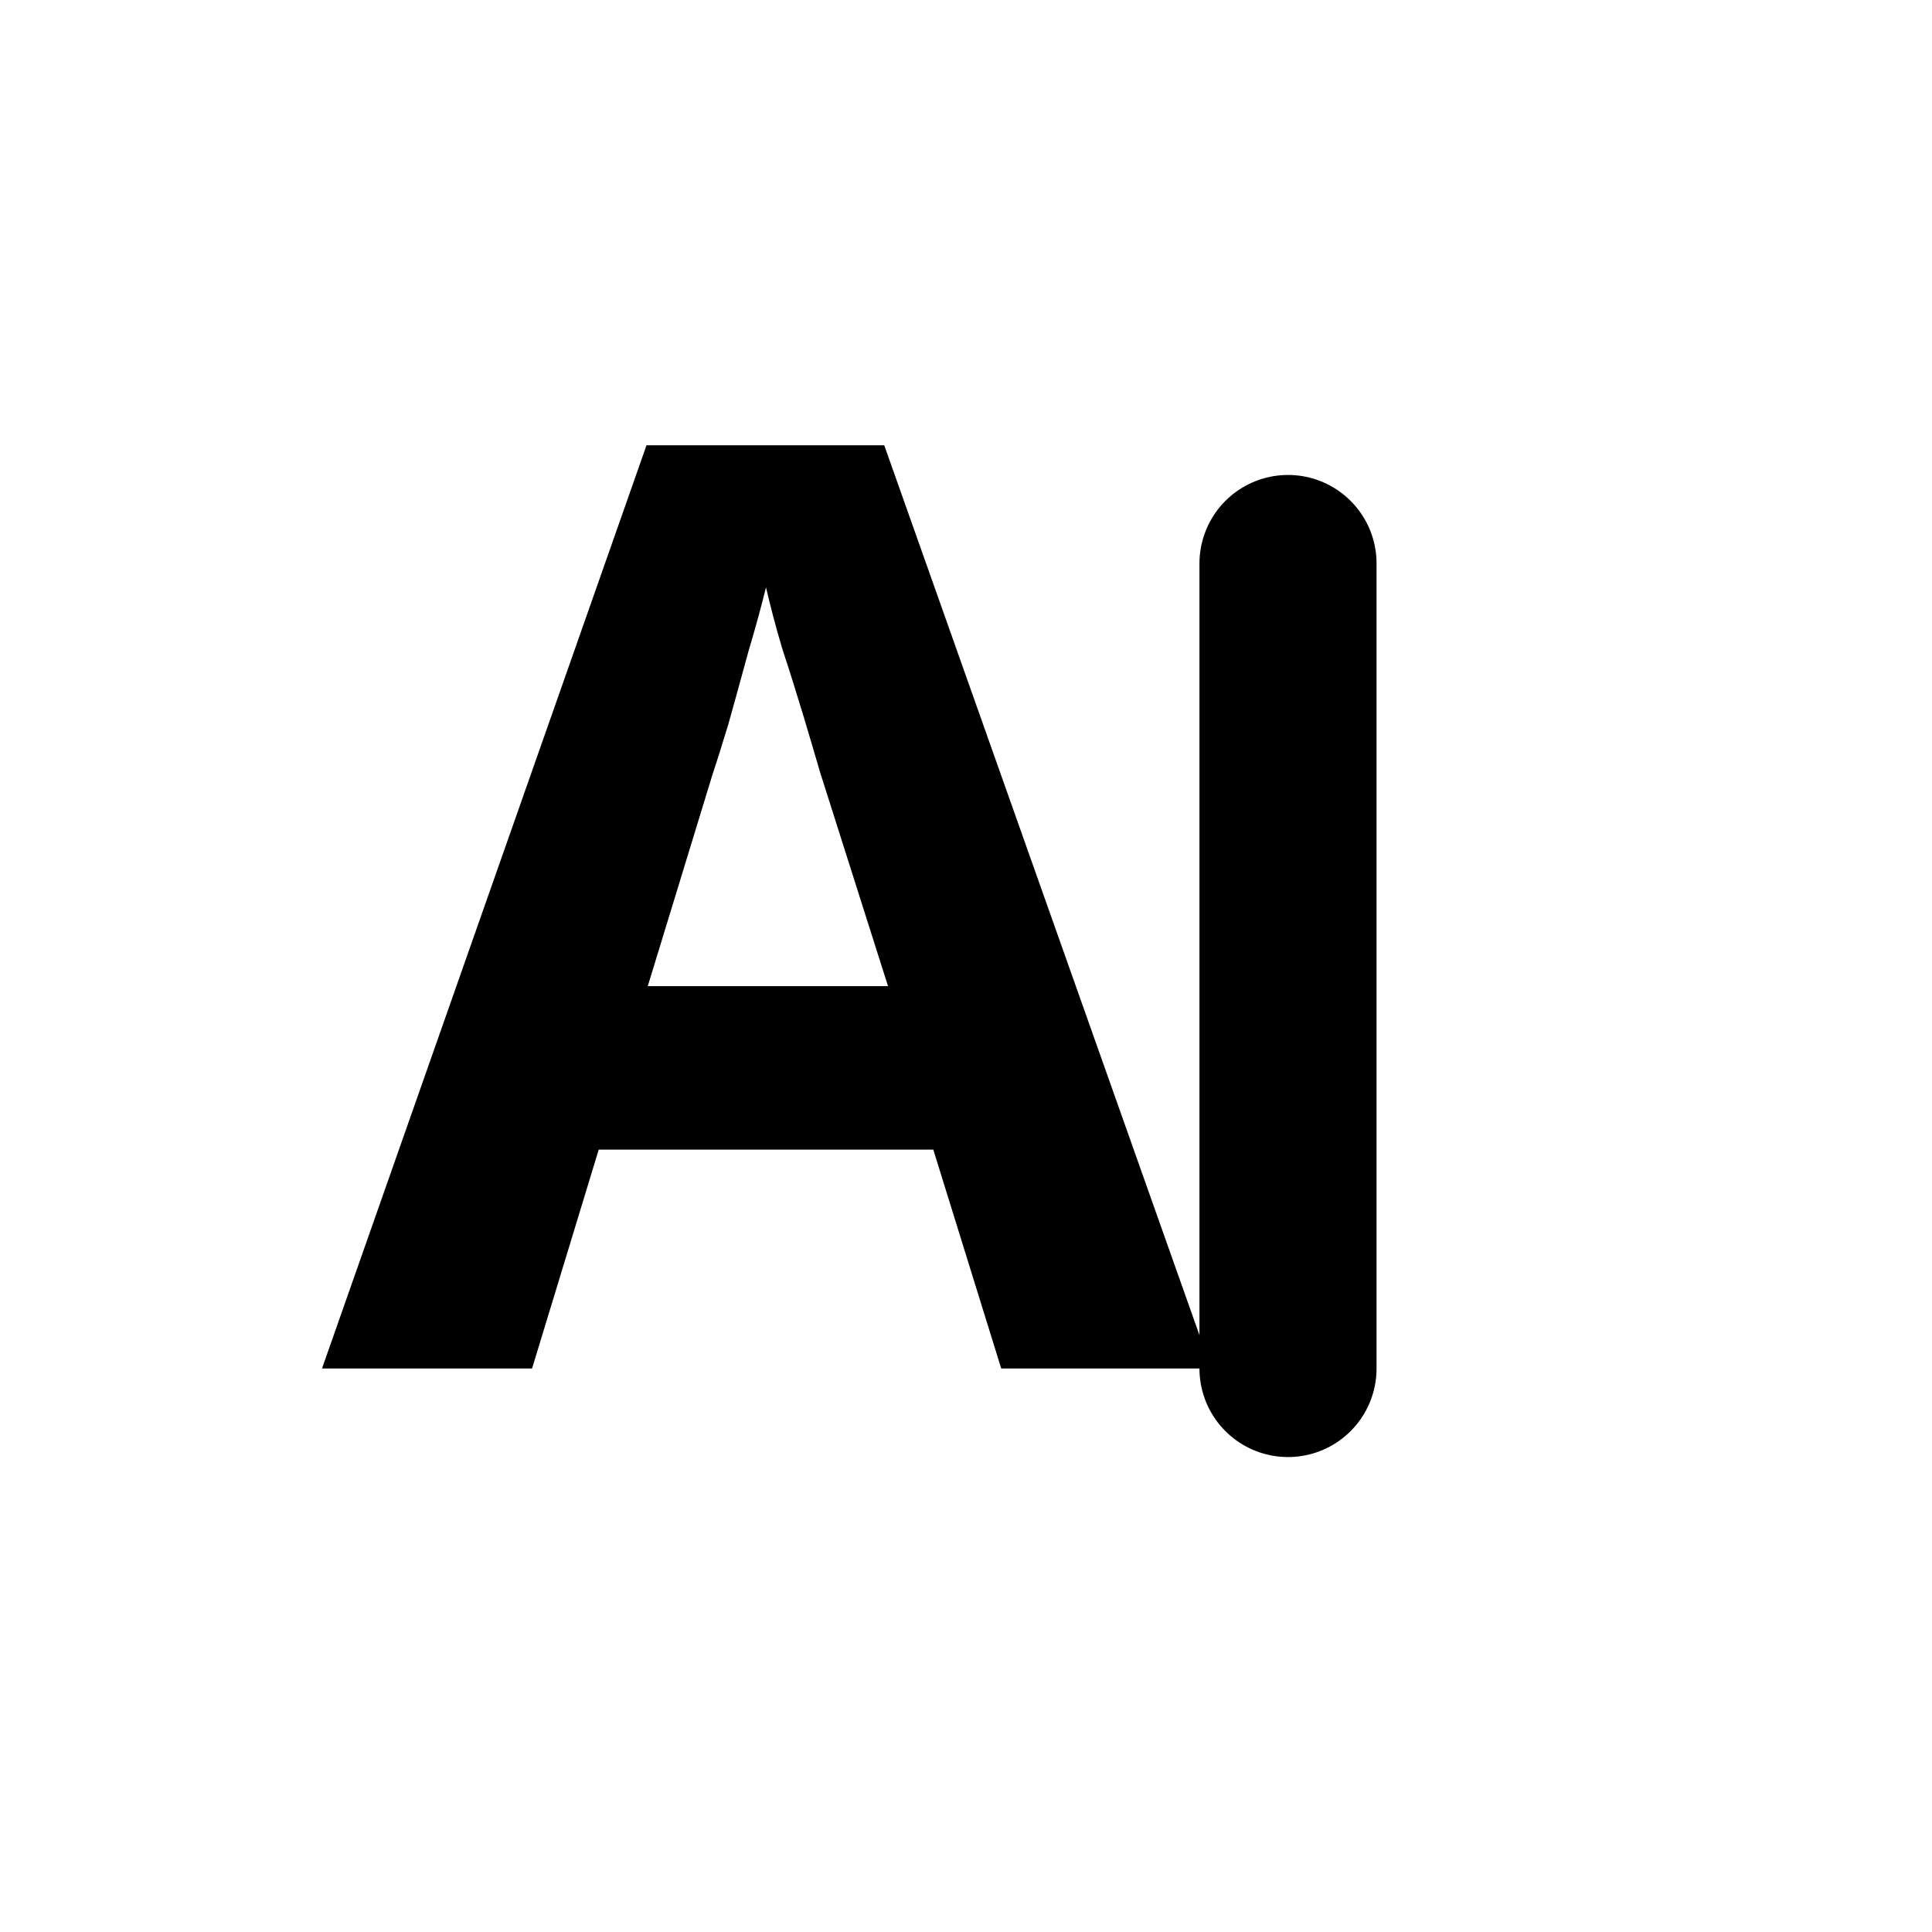
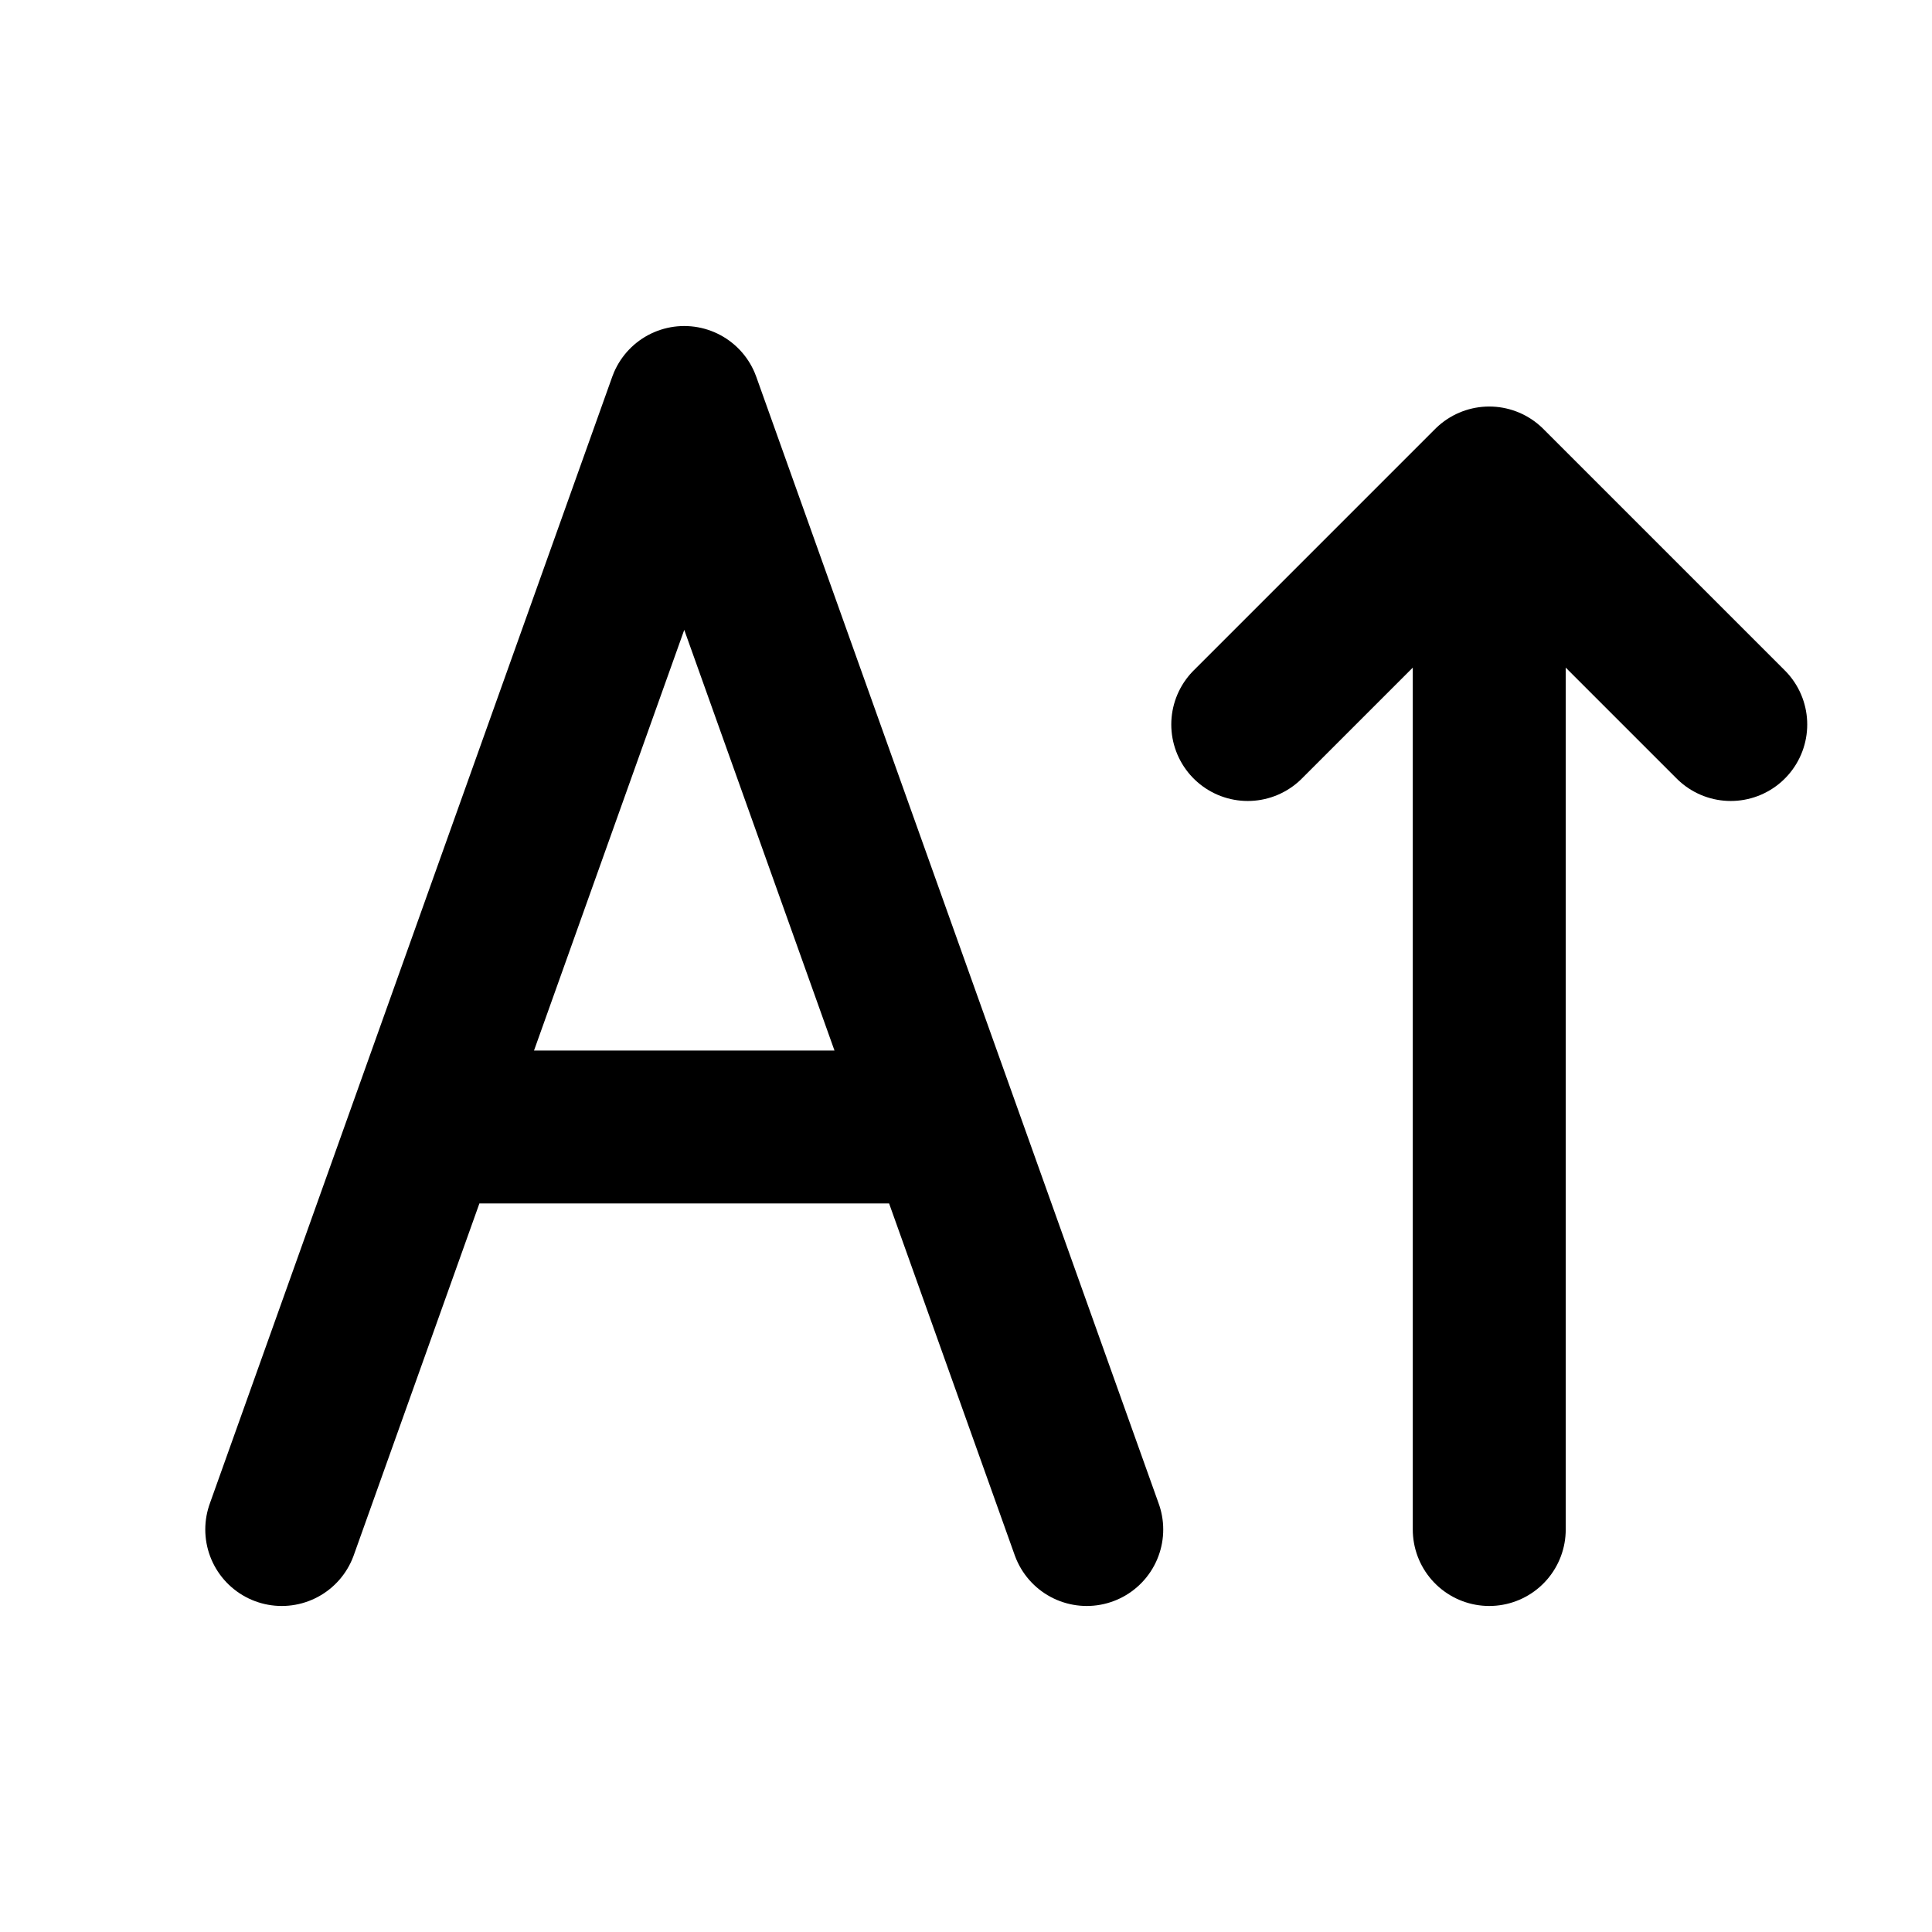
- <svg xmlns="http://www.w3.org/2000/svg" width="24" height="24" viewBox="0 0 24 24" fill="none">
-   <text x="4" y="17" font-family="sans-serif" font-size="16" font-weight="bold" fill="#000000">A</text>
-   <line x1="16" y1="7" x2="16" y2="17" stroke="#000000" stroke-width="2.2" stroke-linecap="round" />
+ <svg xmlns="http://www.w3.org/2000/svg" viewBox="0 0 24 24" fill="none">
+   <path d="M3.5 19 8.5 5l5 14M5.3 14h6.4" stroke="#000" stroke-width="1.9" stroke-linecap="round" stroke-linejoin="round" />
+   <path d="M18.5 19V6m-3 3 3-3 3 3" stroke="#000" stroke-width="1.9" stroke-linecap="round" stroke-linejoin="round" />
</svg>
